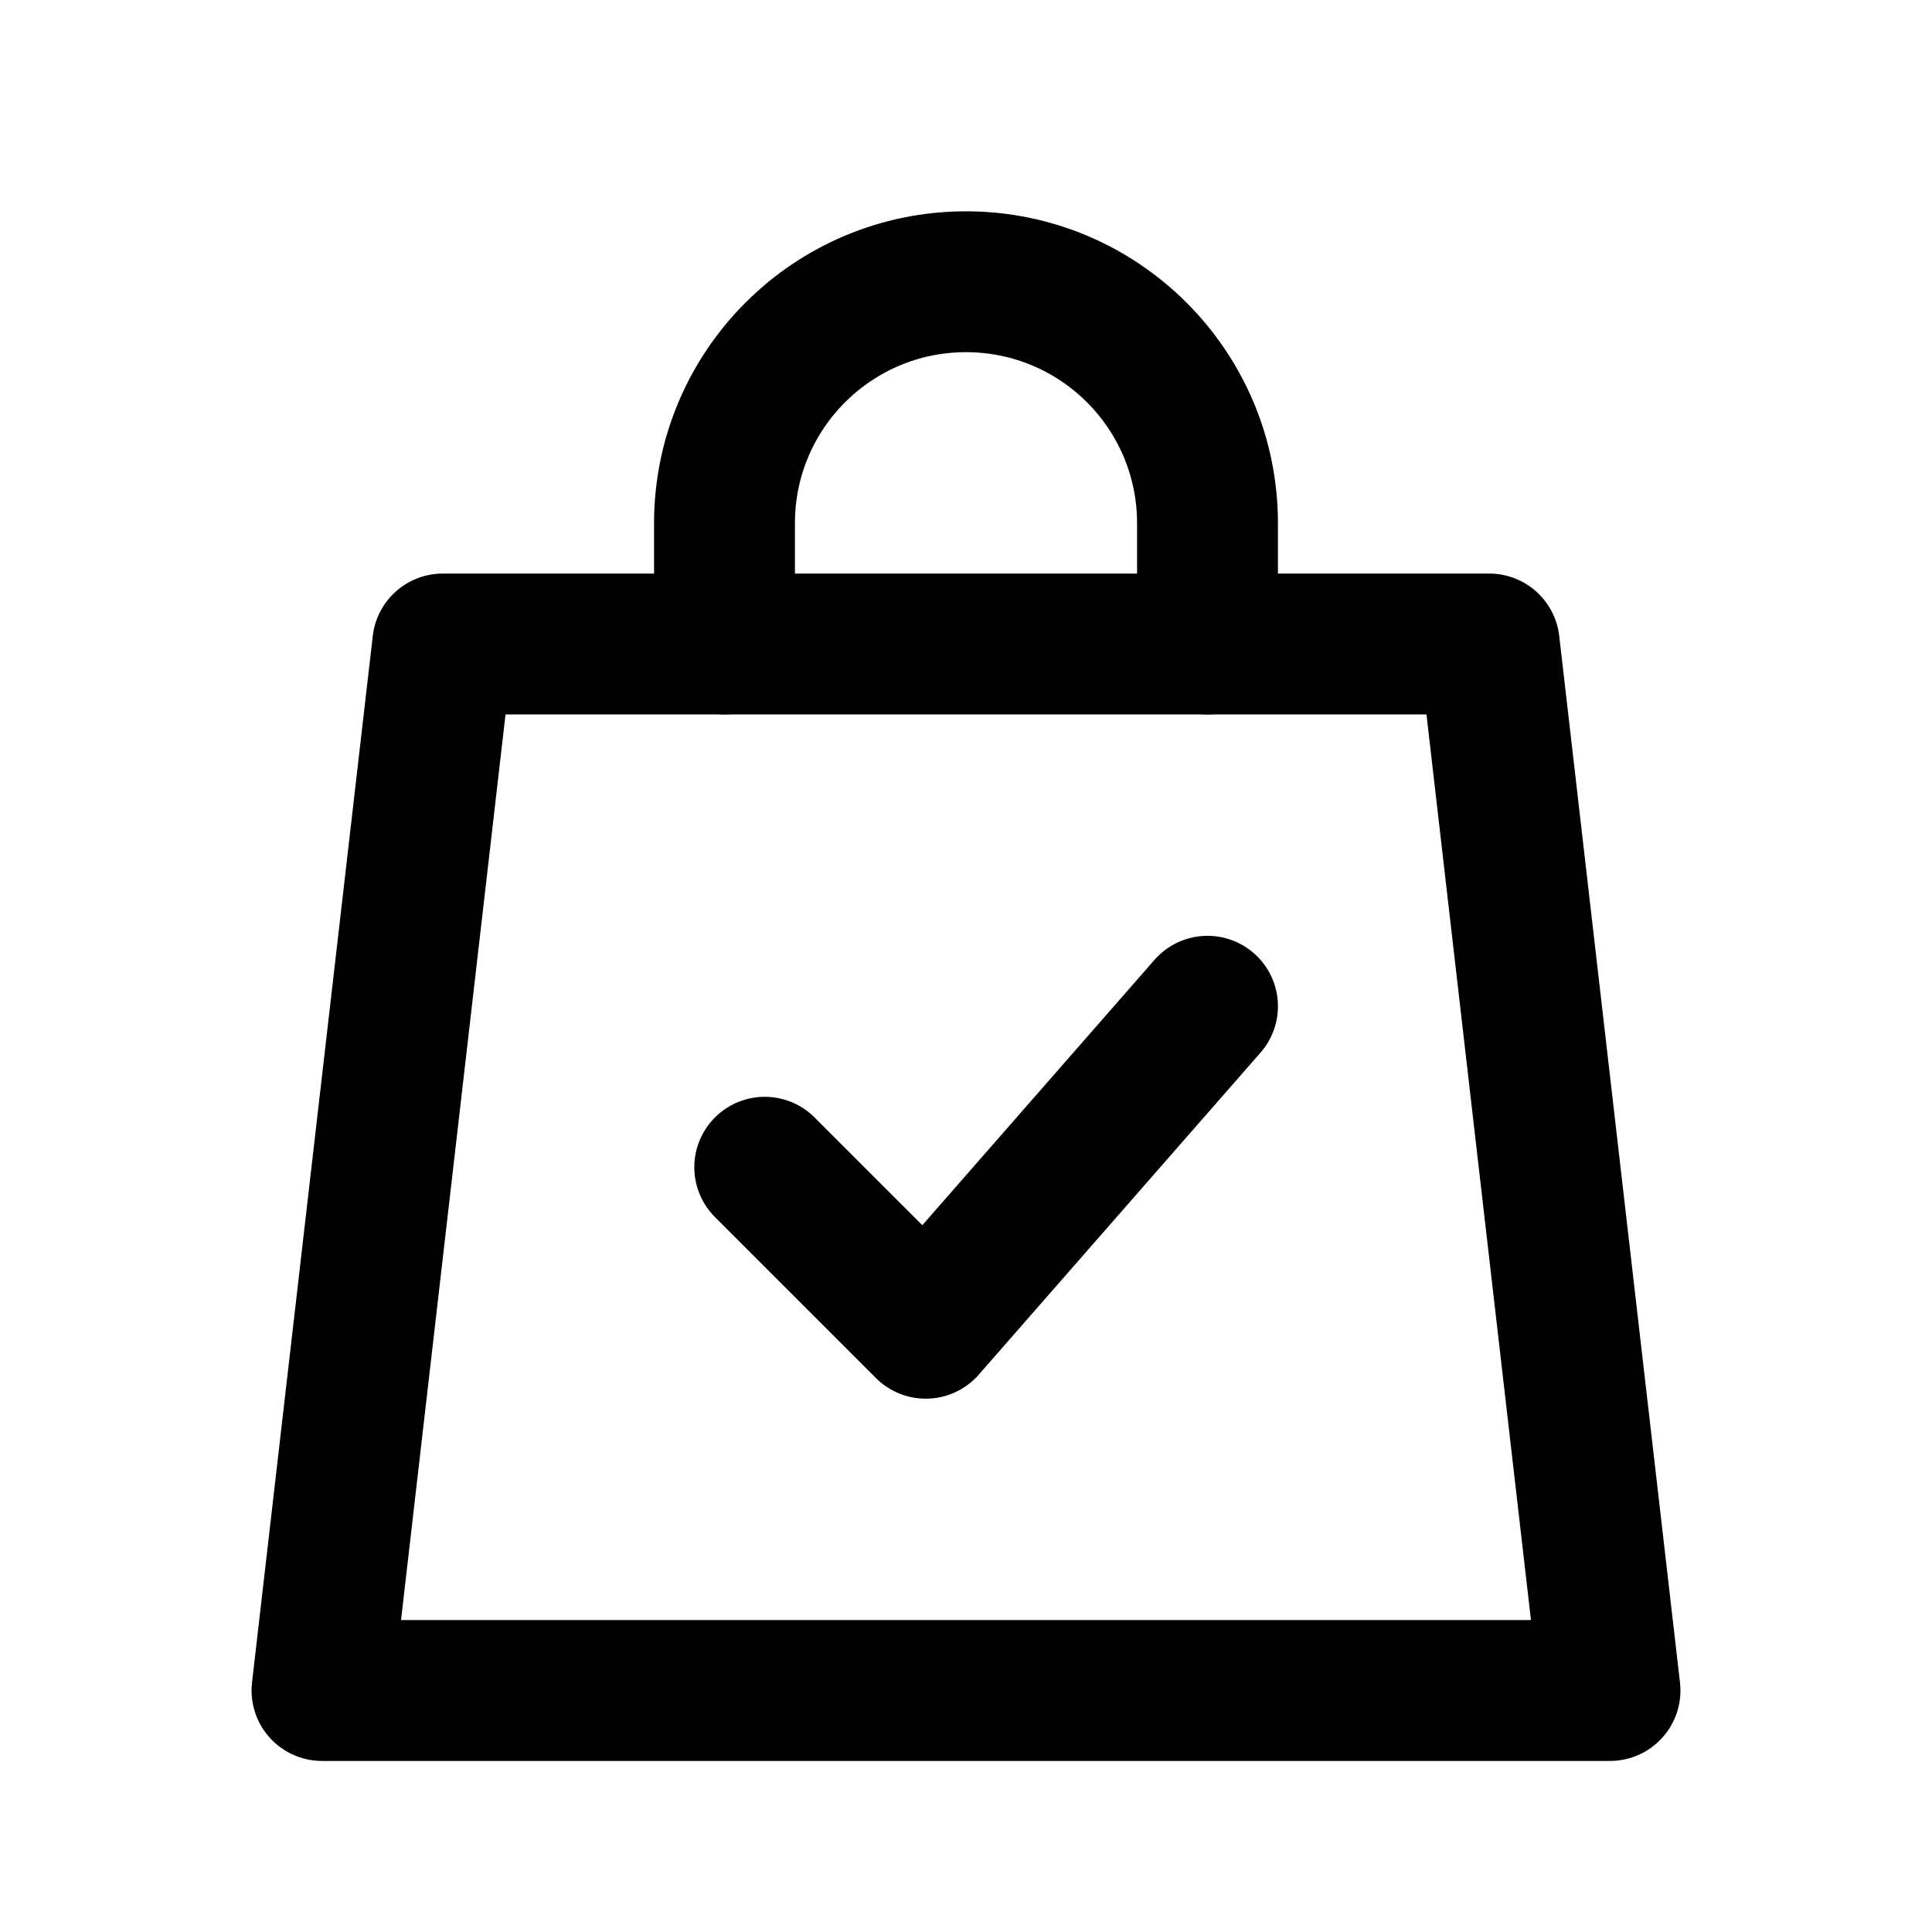
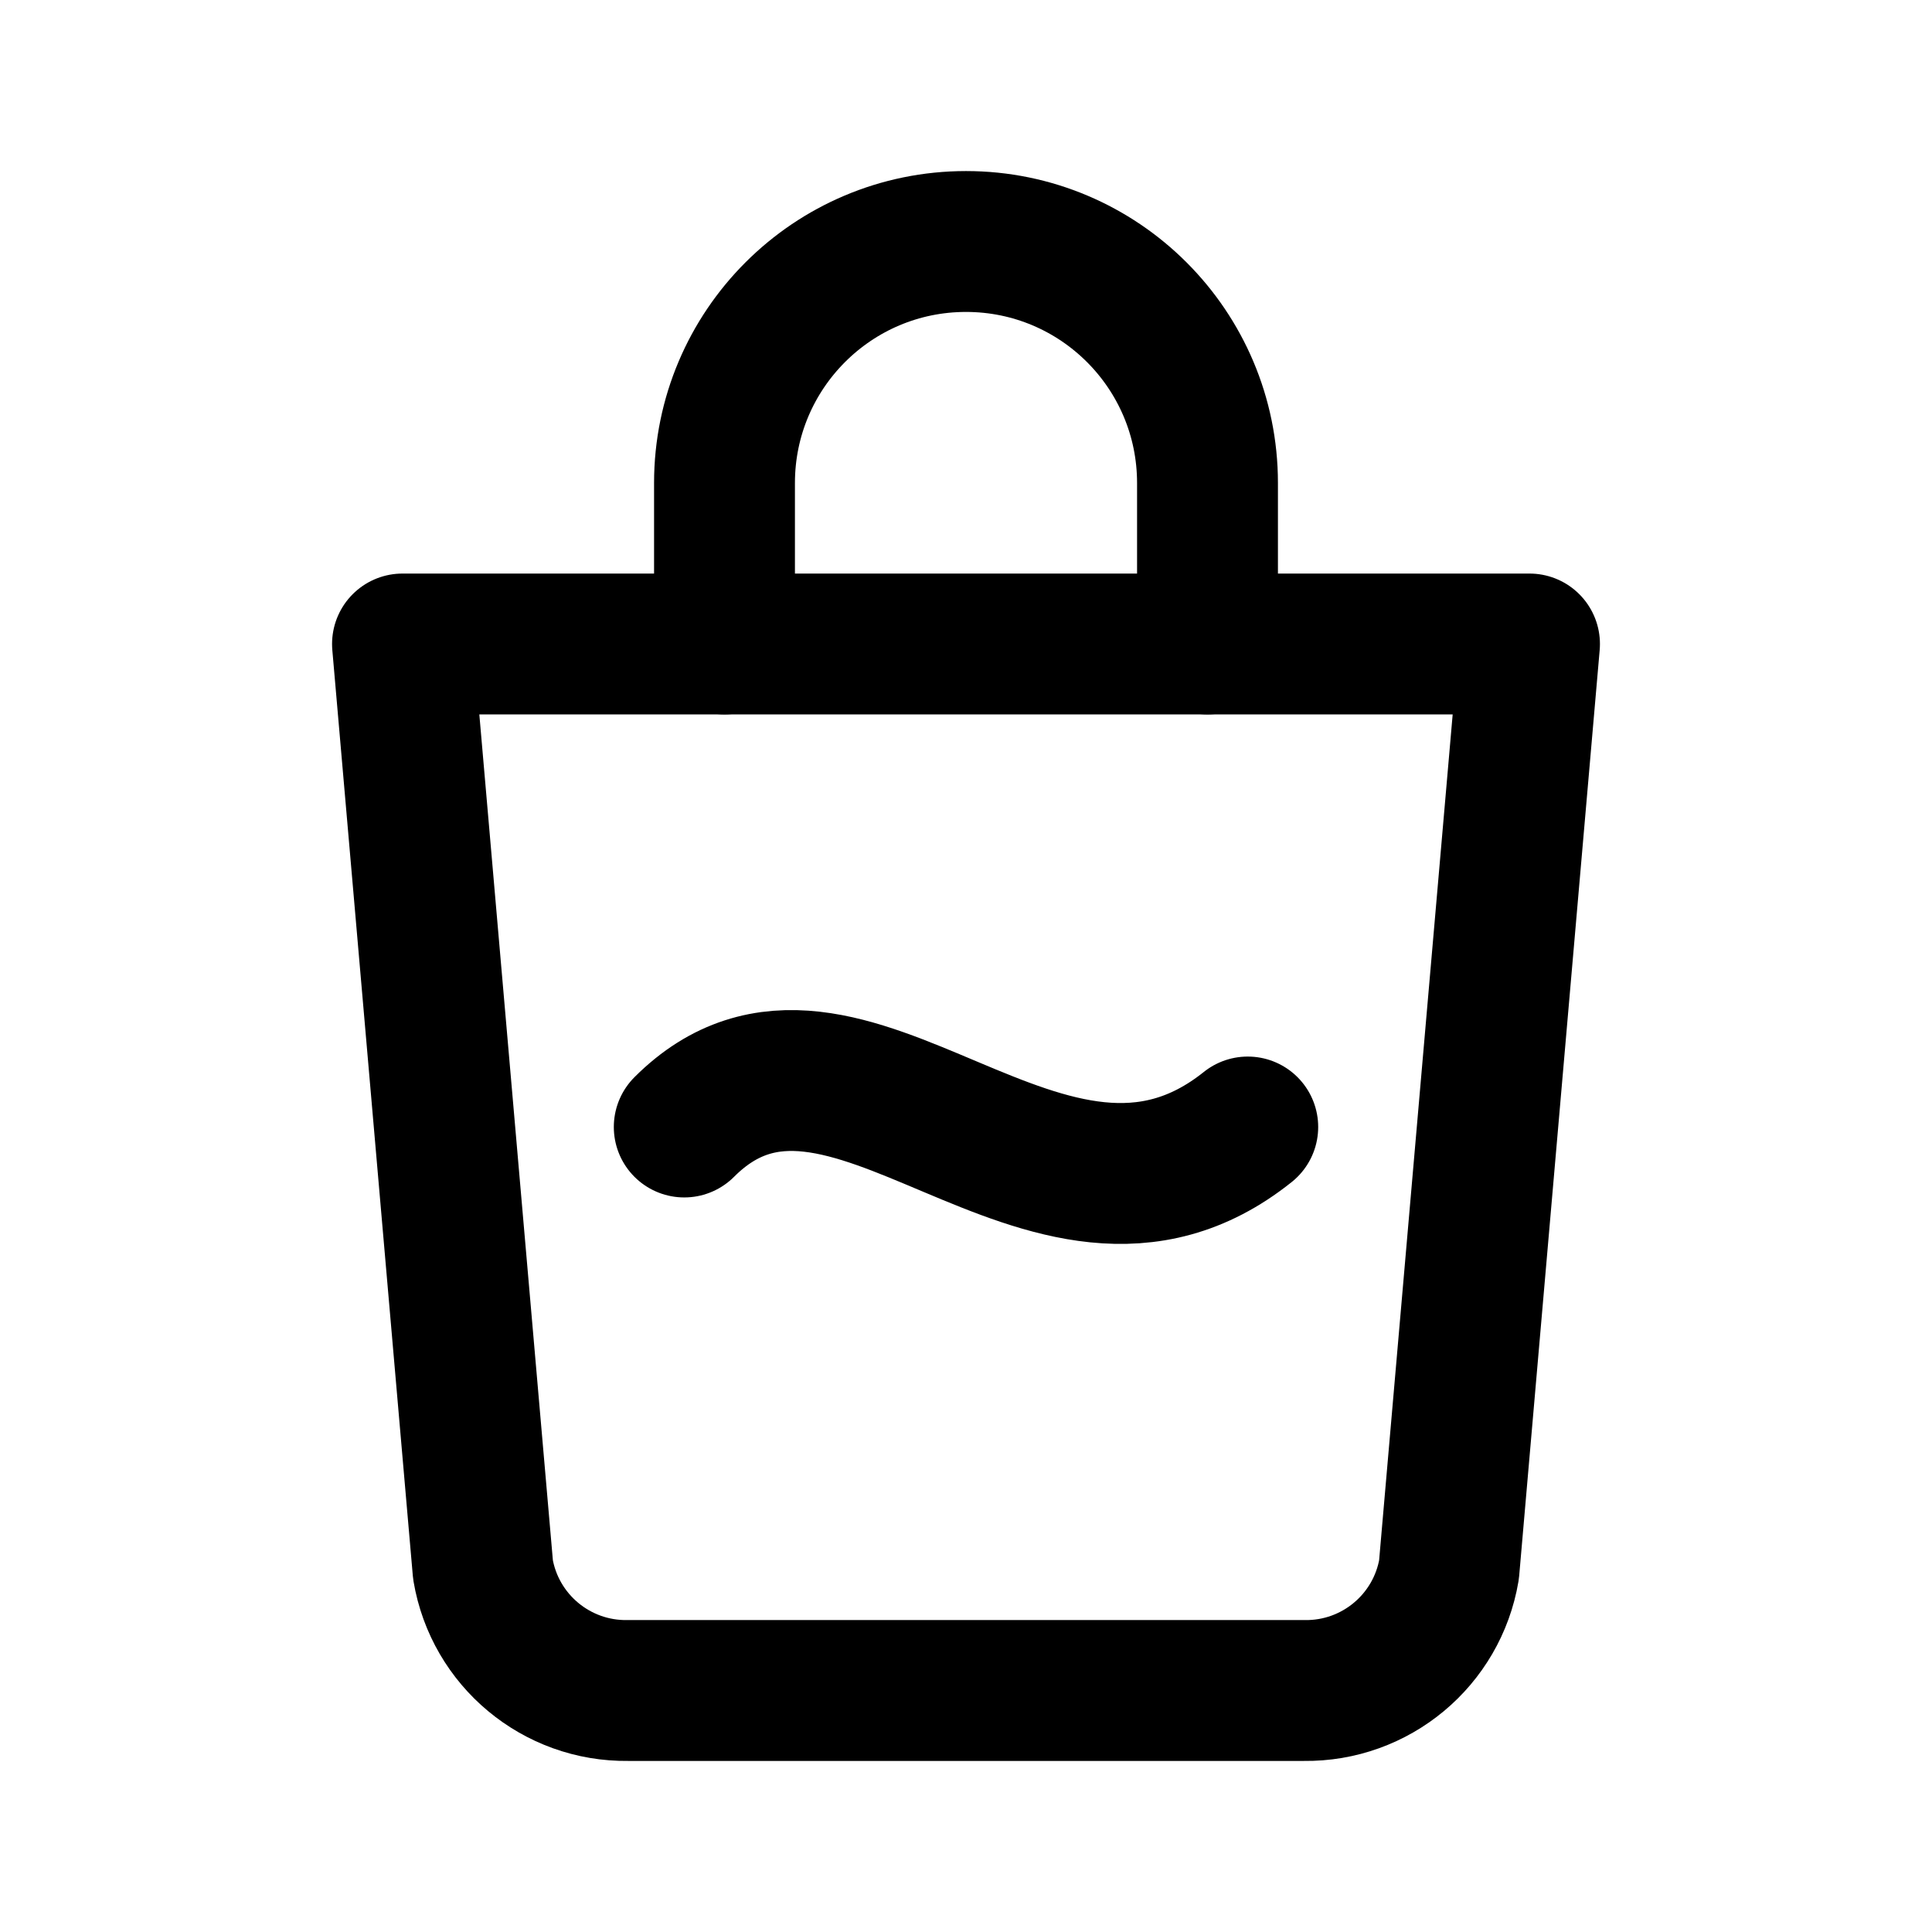
<svg xmlns="http://www.w3.org/2000/svg" viewBox="0 0 24 24" fill="none" stroke="currentColor" stroke-width="1.75" stroke-linecap="round" stroke-linejoin="round">
-   <path d="M5.500 8h13L20 21H4Z" />
-   <path d="M9 8V6.500a3 3 0 0 1 6 0V8" />
-   <path d="M9.500 14.500l2 2l3.500-4" />
+   <path d="M5 8h14l-1 11.5a1.8 1.8 0 0 1-1.8 1.5H7.8A1.8 1.8 0 0 1 6 19.5z" />
+   <path d="M9 8V6a3 3 0 0 1 6 0v2" />
+   <path d="M8.5 14c2-2 4.5 2 7 0" />
</svg>
